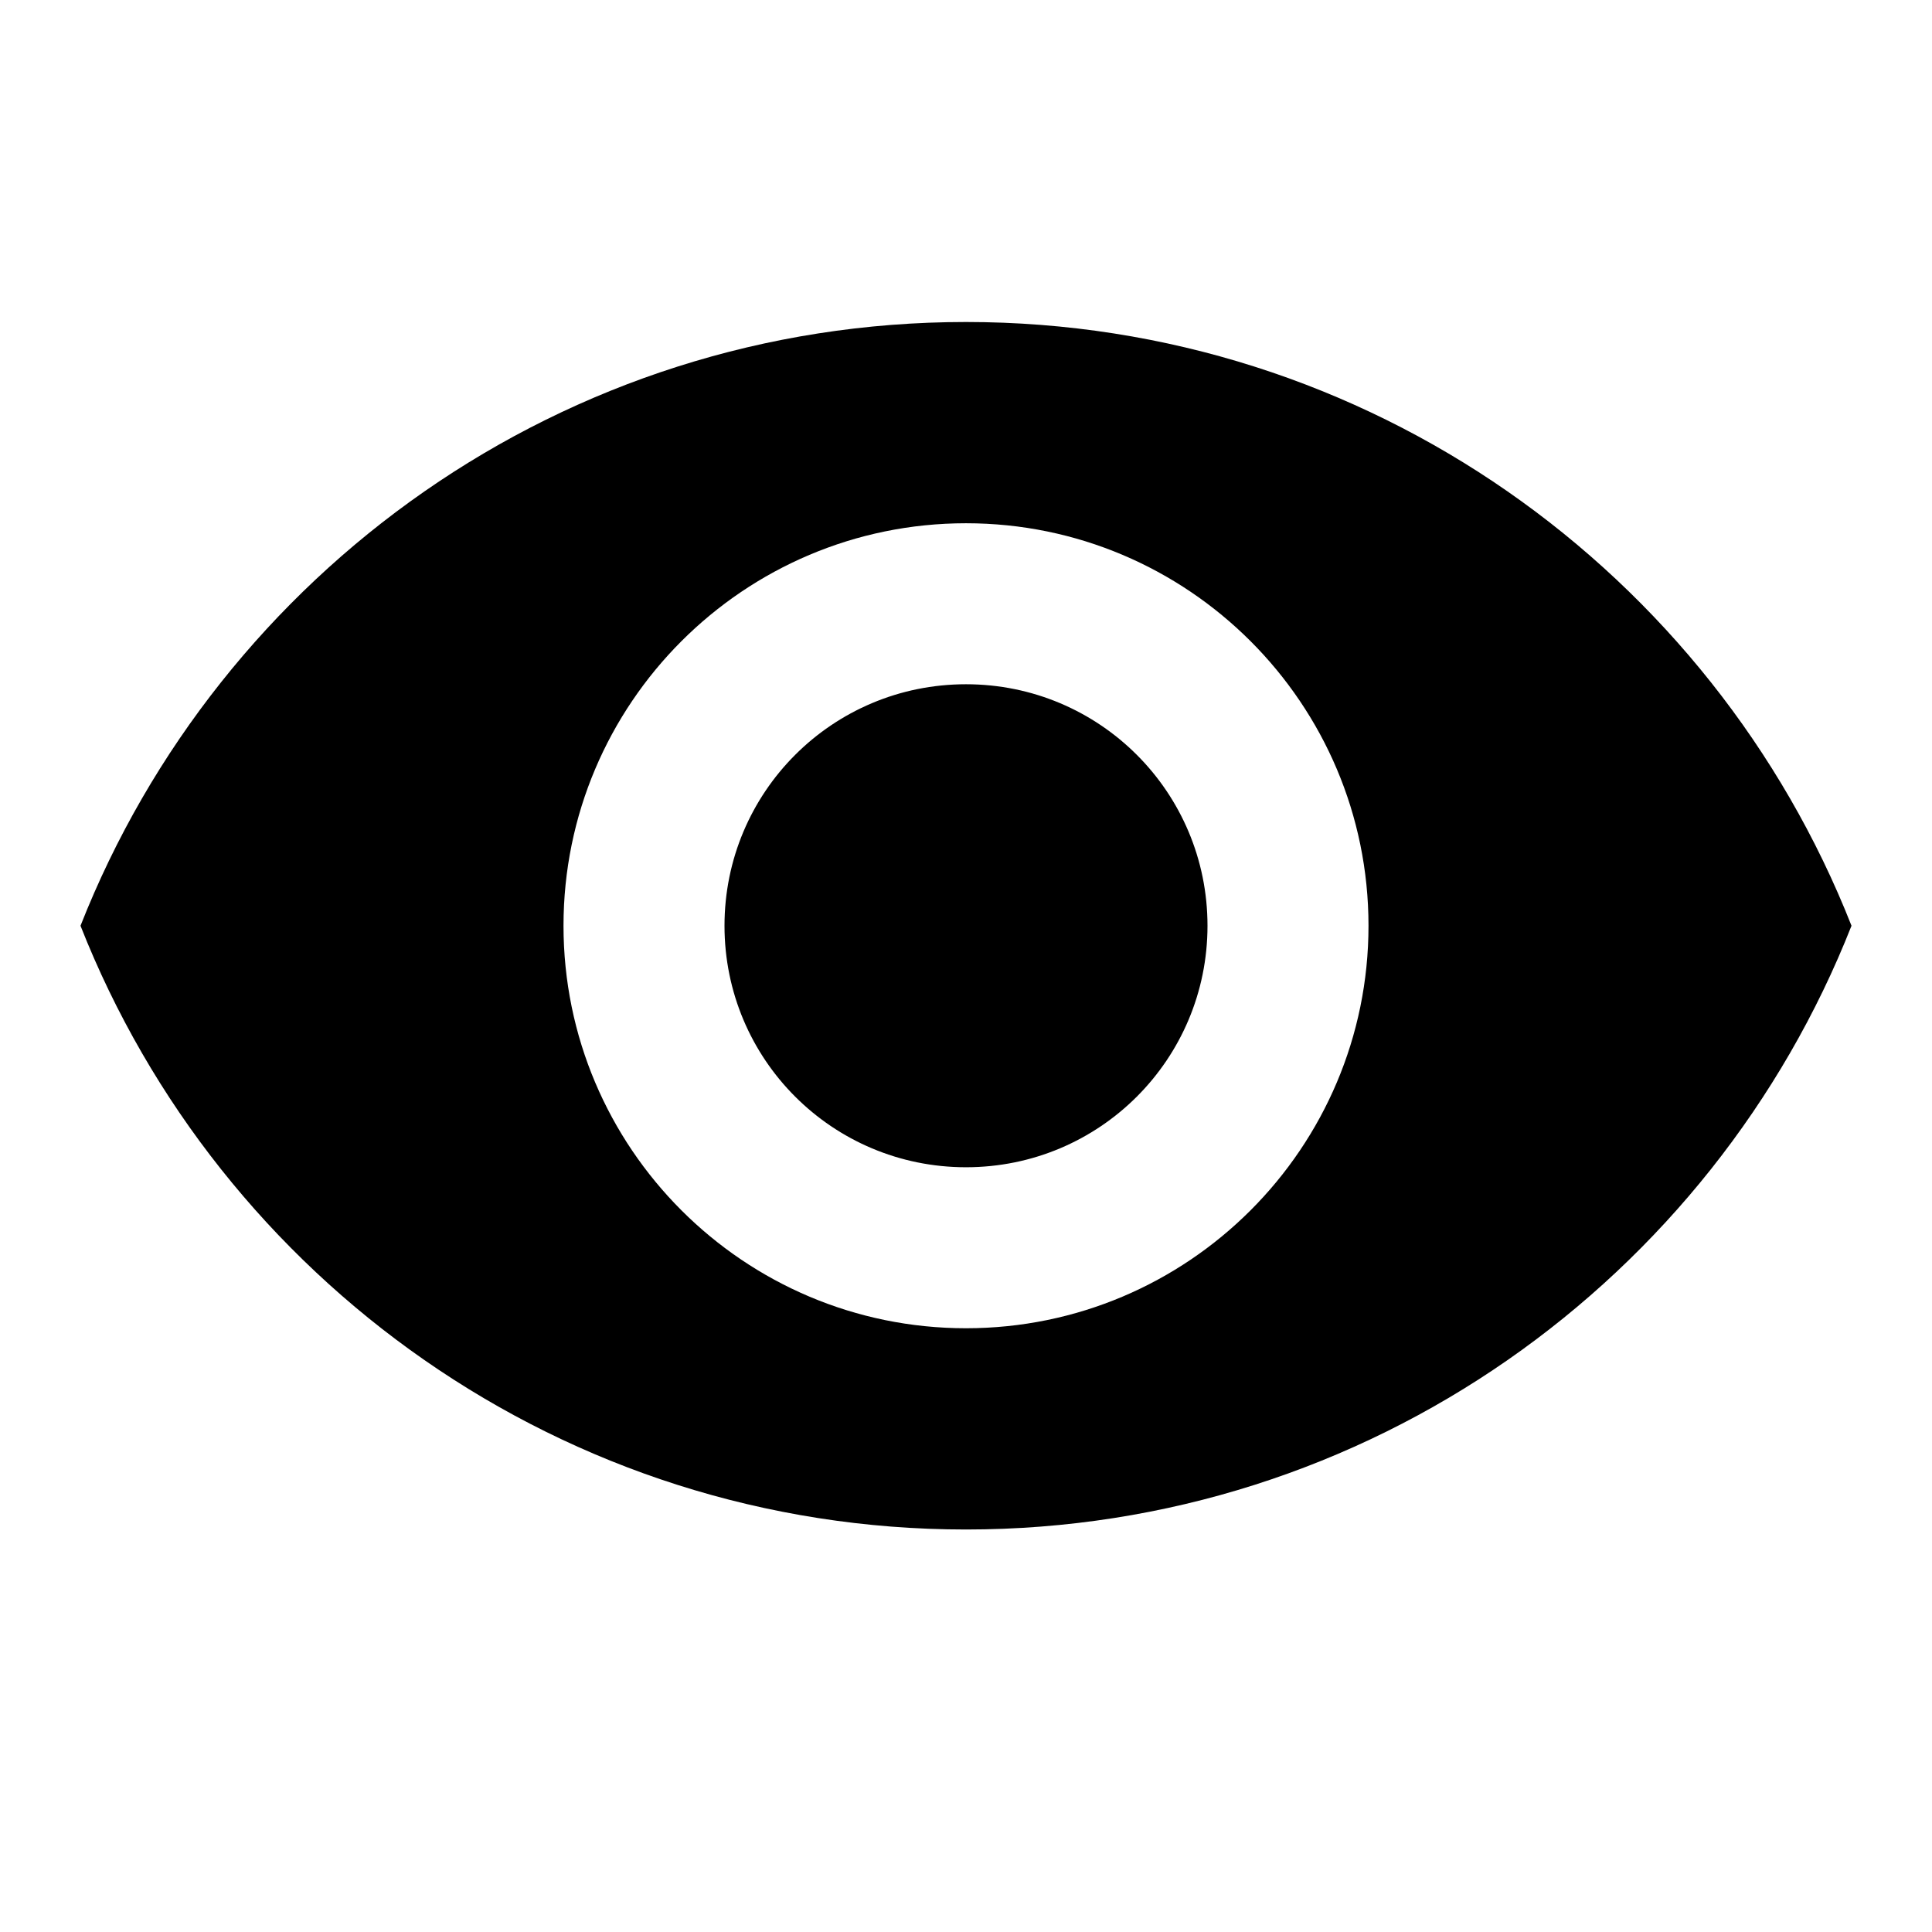
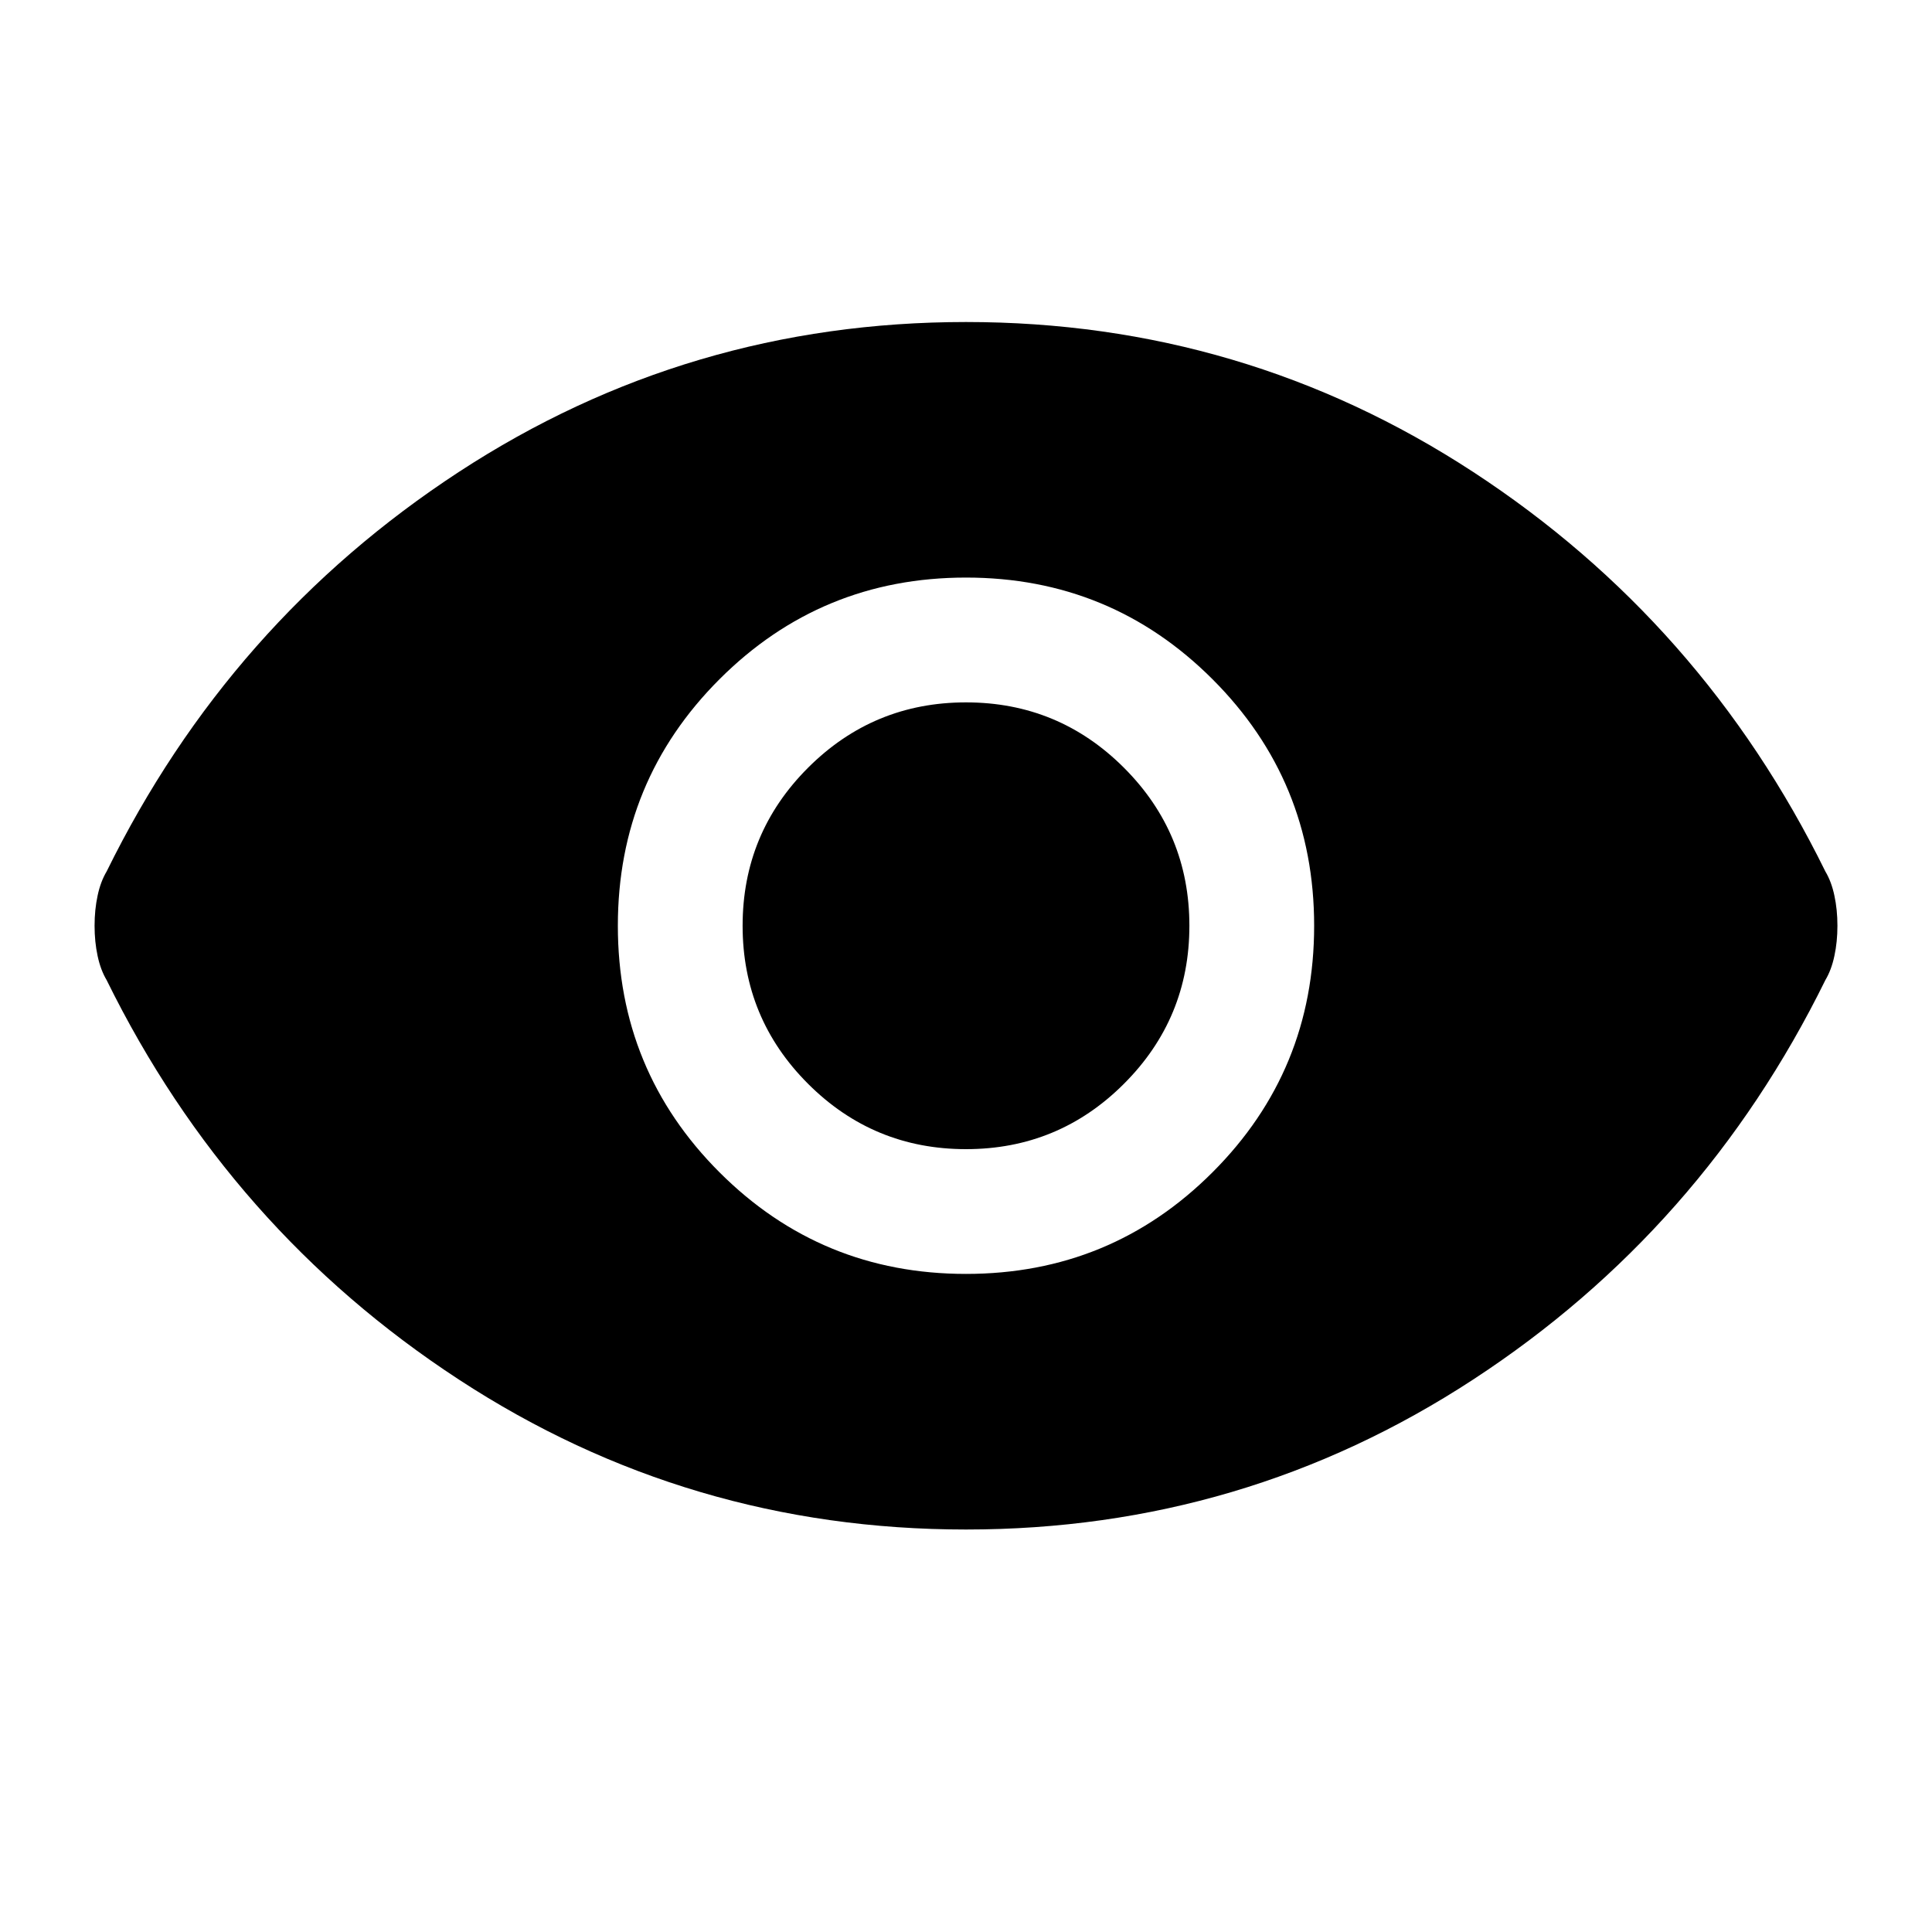
- <svg xmlns="http://www.w3.org/2000/svg" height="18px" viewBox="0 0 24 24" width="18px" fill="#000000">
-   <path d="M0 0h24v24H0V0z" fill="none" />
-   <path d="M12 4C7 4 2.73 7.11 1 11.5 2.73 15.89 7 19 12 19s9.27-3.11 11-7.5C21.27 7.11 17 4 12 4zm0 12.5c-2.76 0-5-2.24-5-5s2.24-5 5-5 5 2.24 5 5-2.24 5-5 5zm0-8c-1.66 0-3 1.34-3 3s1.34 3 3 3 3-1.34 3-3-1.34-3-3-3z" />
+ <svg xmlns="http://www.w3.org/2000/svg" width="40" height="40" viewBox="0 0 40 40">
+   <mask id="mask0_933_3171" style="mask-type:alpha" maskUnits="userSpaceOnUse" x="0" y="0" width="40" height="40">
+     <rect width="40" height="40" />
+   </mask>
+   <g mask="url(#mask0_933_3171)">
+     <path d="M20 26.375C22 26.375 23.701 25.674 25.104 24.271C26.507 22.868 27.208 21.167 27.208 19.167C27.208 17.167 26.507 15.466 25.104 14.063C23.701 12.66 22 11.958 20 11.958C18 11.958 16.299 12.66 14.896 14.063C13.493 15.466 12.792 17.167 12.792 19.167C12.792 21.167 13.493 22.868 14.896 24.271C16.299 25.674 18 26.375 20 26.375ZM20 23.792C18.722 23.792 17.632 23.341 16.729 22.438C15.826 21.535 15.375 20.444 15.375 19.167C15.375 17.889 15.826 16.799 16.729 15.896C17.632 14.993 18.722 14.542 20 14.542C21.278 14.542 22.368 14.993 23.271 15.896C24.174 16.799 24.625 17.889 24.625 19.167C24.625 20.444 24.174 21.535 23.271 22.438C22.368 23.341 21.278 23.792 20 23.792ZM20 31.667C16.167 31.667 12.667 30.632 9.5 28.562C6.333 26.493 3.903 23.736 2.208 20.292C2.125 20.153 2.062 19.986 2.021 19.792C1.979 19.597 1.958 19.389 1.958 19.167C1.958 18.944 1.979 18.736 2.021 18.542C2.062 18.347 2.125 18.181 2.208 18.042C3.903 14.597 6.333 11.84 9.5 9.771C12.667 7.702 16.167 6.667 20 6.667C23.833 6.667 27.333 7.702 30.5 9.771C33.667 11.84 36.097 14.597 37.792 18.042C37.875 18.181 37.938 18.347 37.979 18.542C38.021 18.736 38.042 18.944 38.042 19.167C38.042 19.389 38.021 19.597 37.979 19.792C37.938 19.986 37.875 20.153 37.792 20.292C36.097 23.736 33.667 26.493 30.5 28.562C27.333 30.632 23.833 31.667 20 31.667Z" />
+   </g>
</svg>
